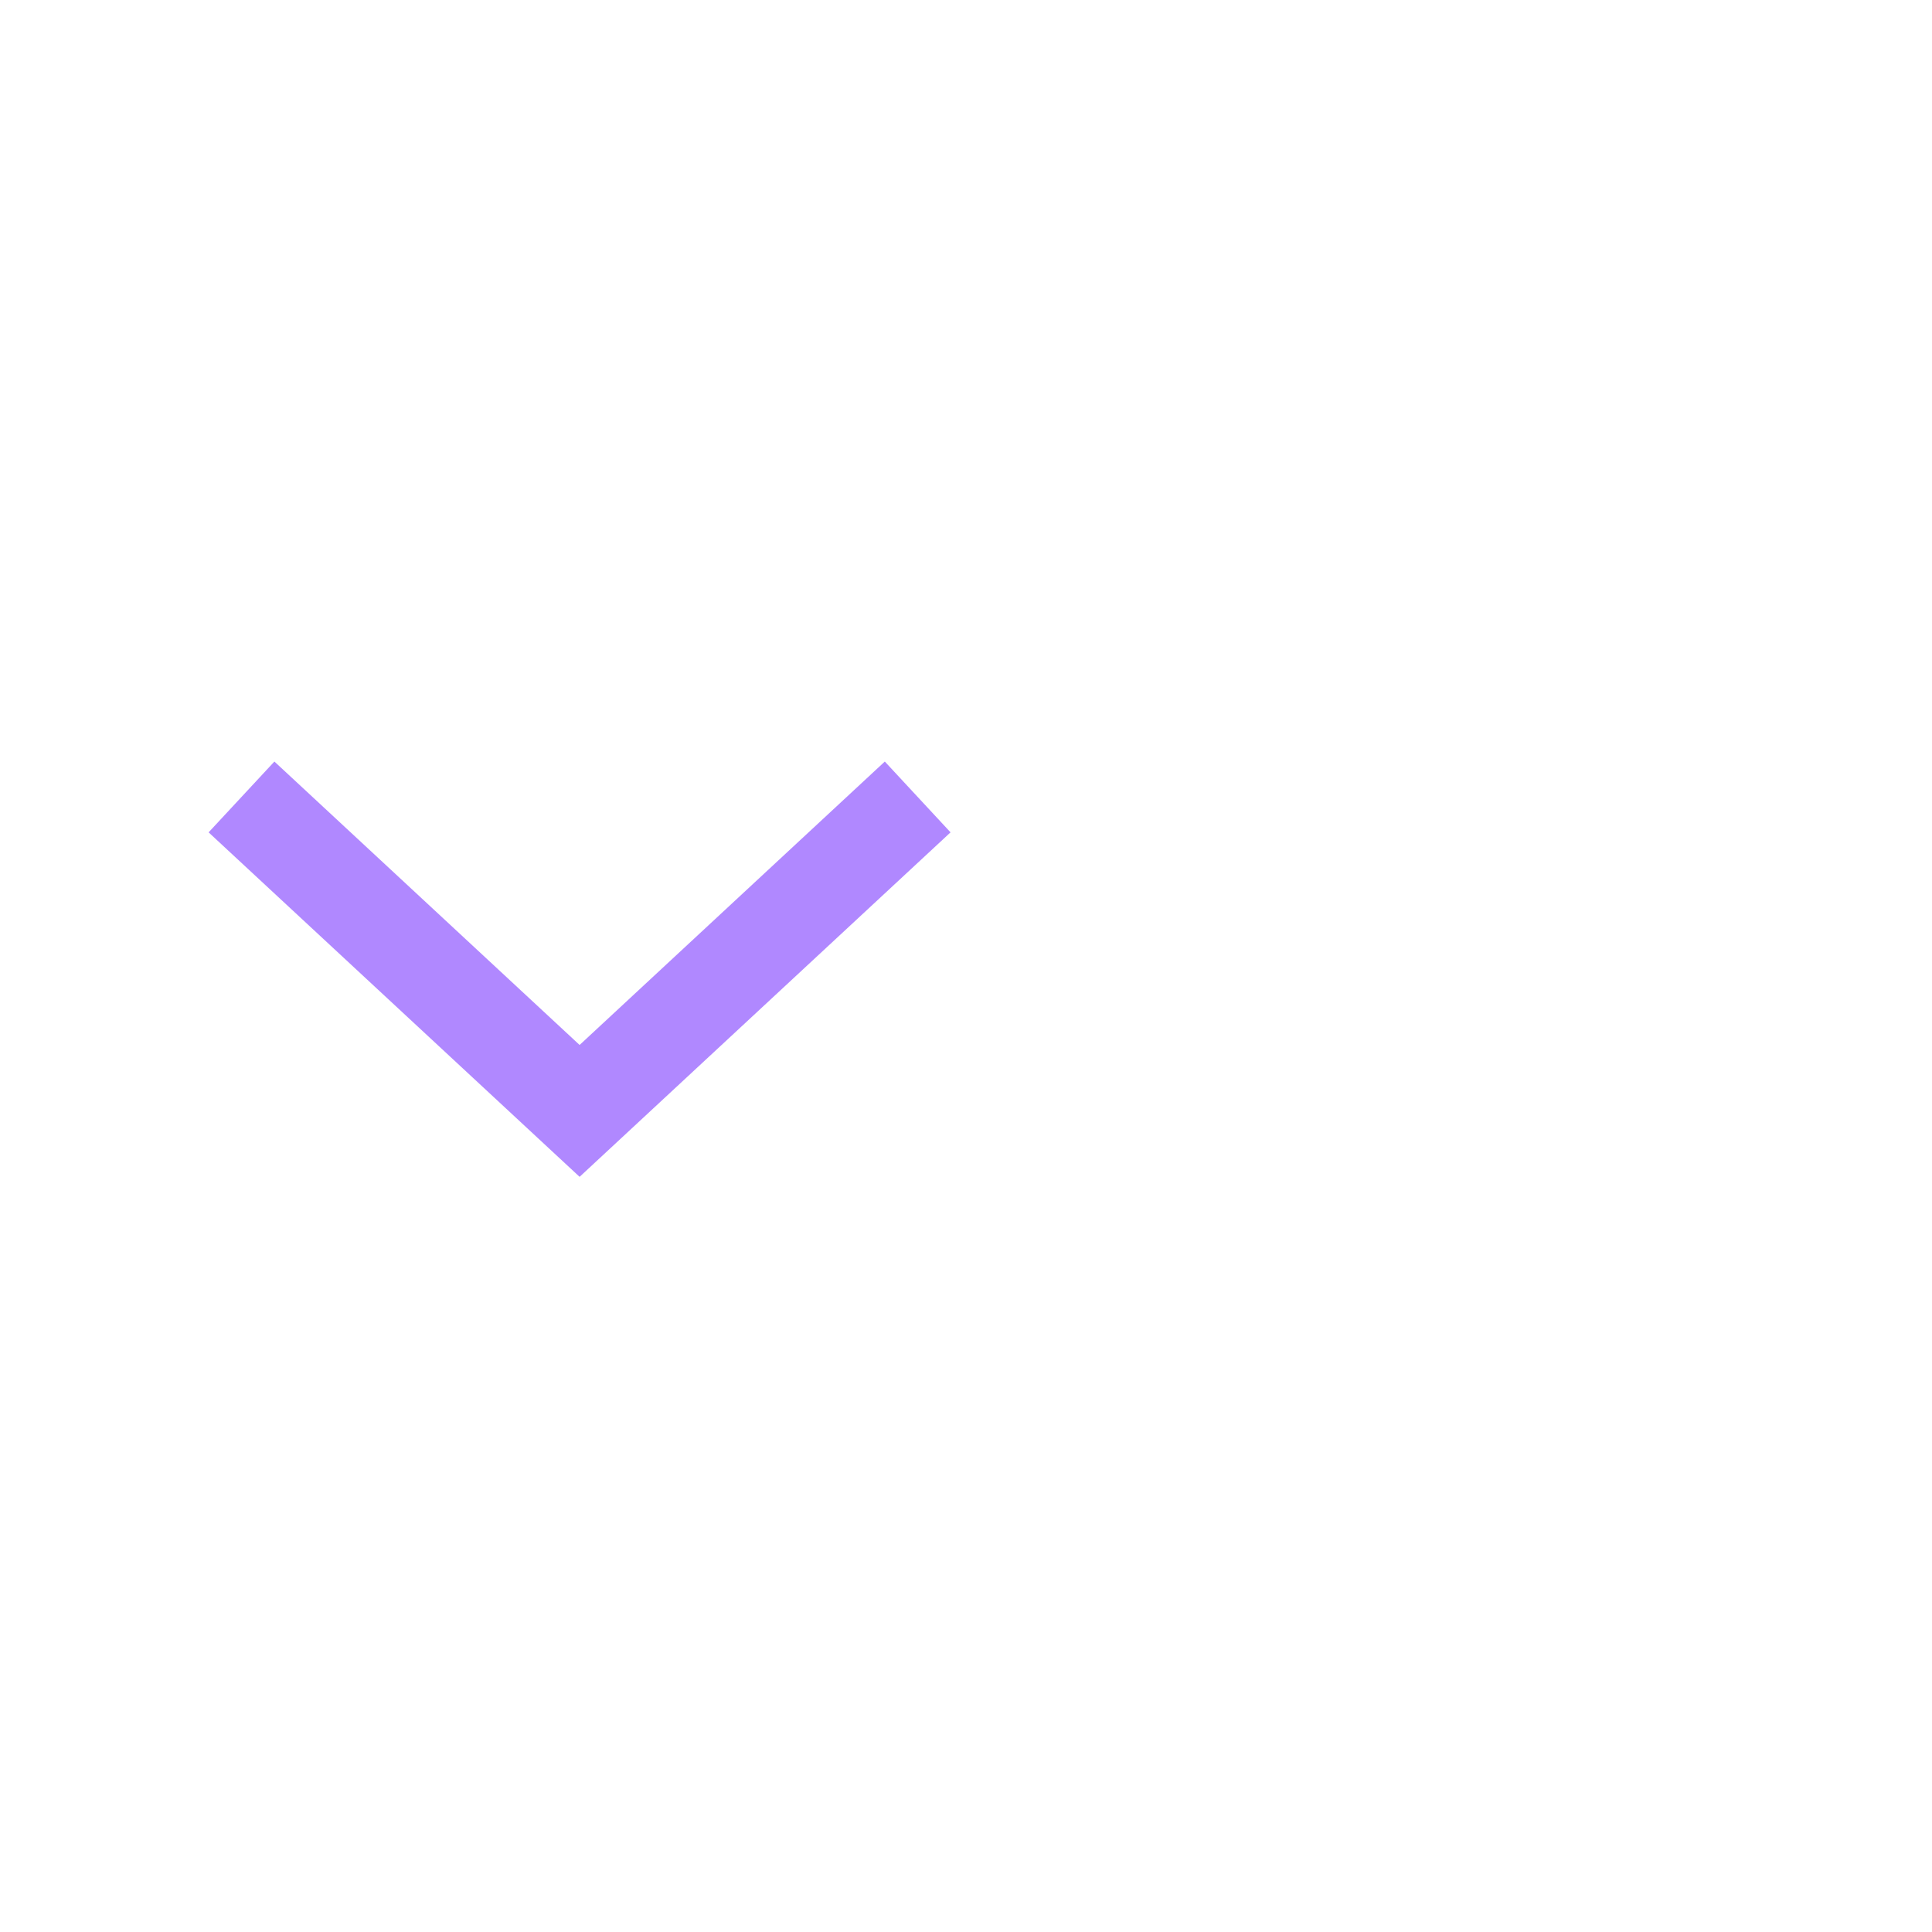
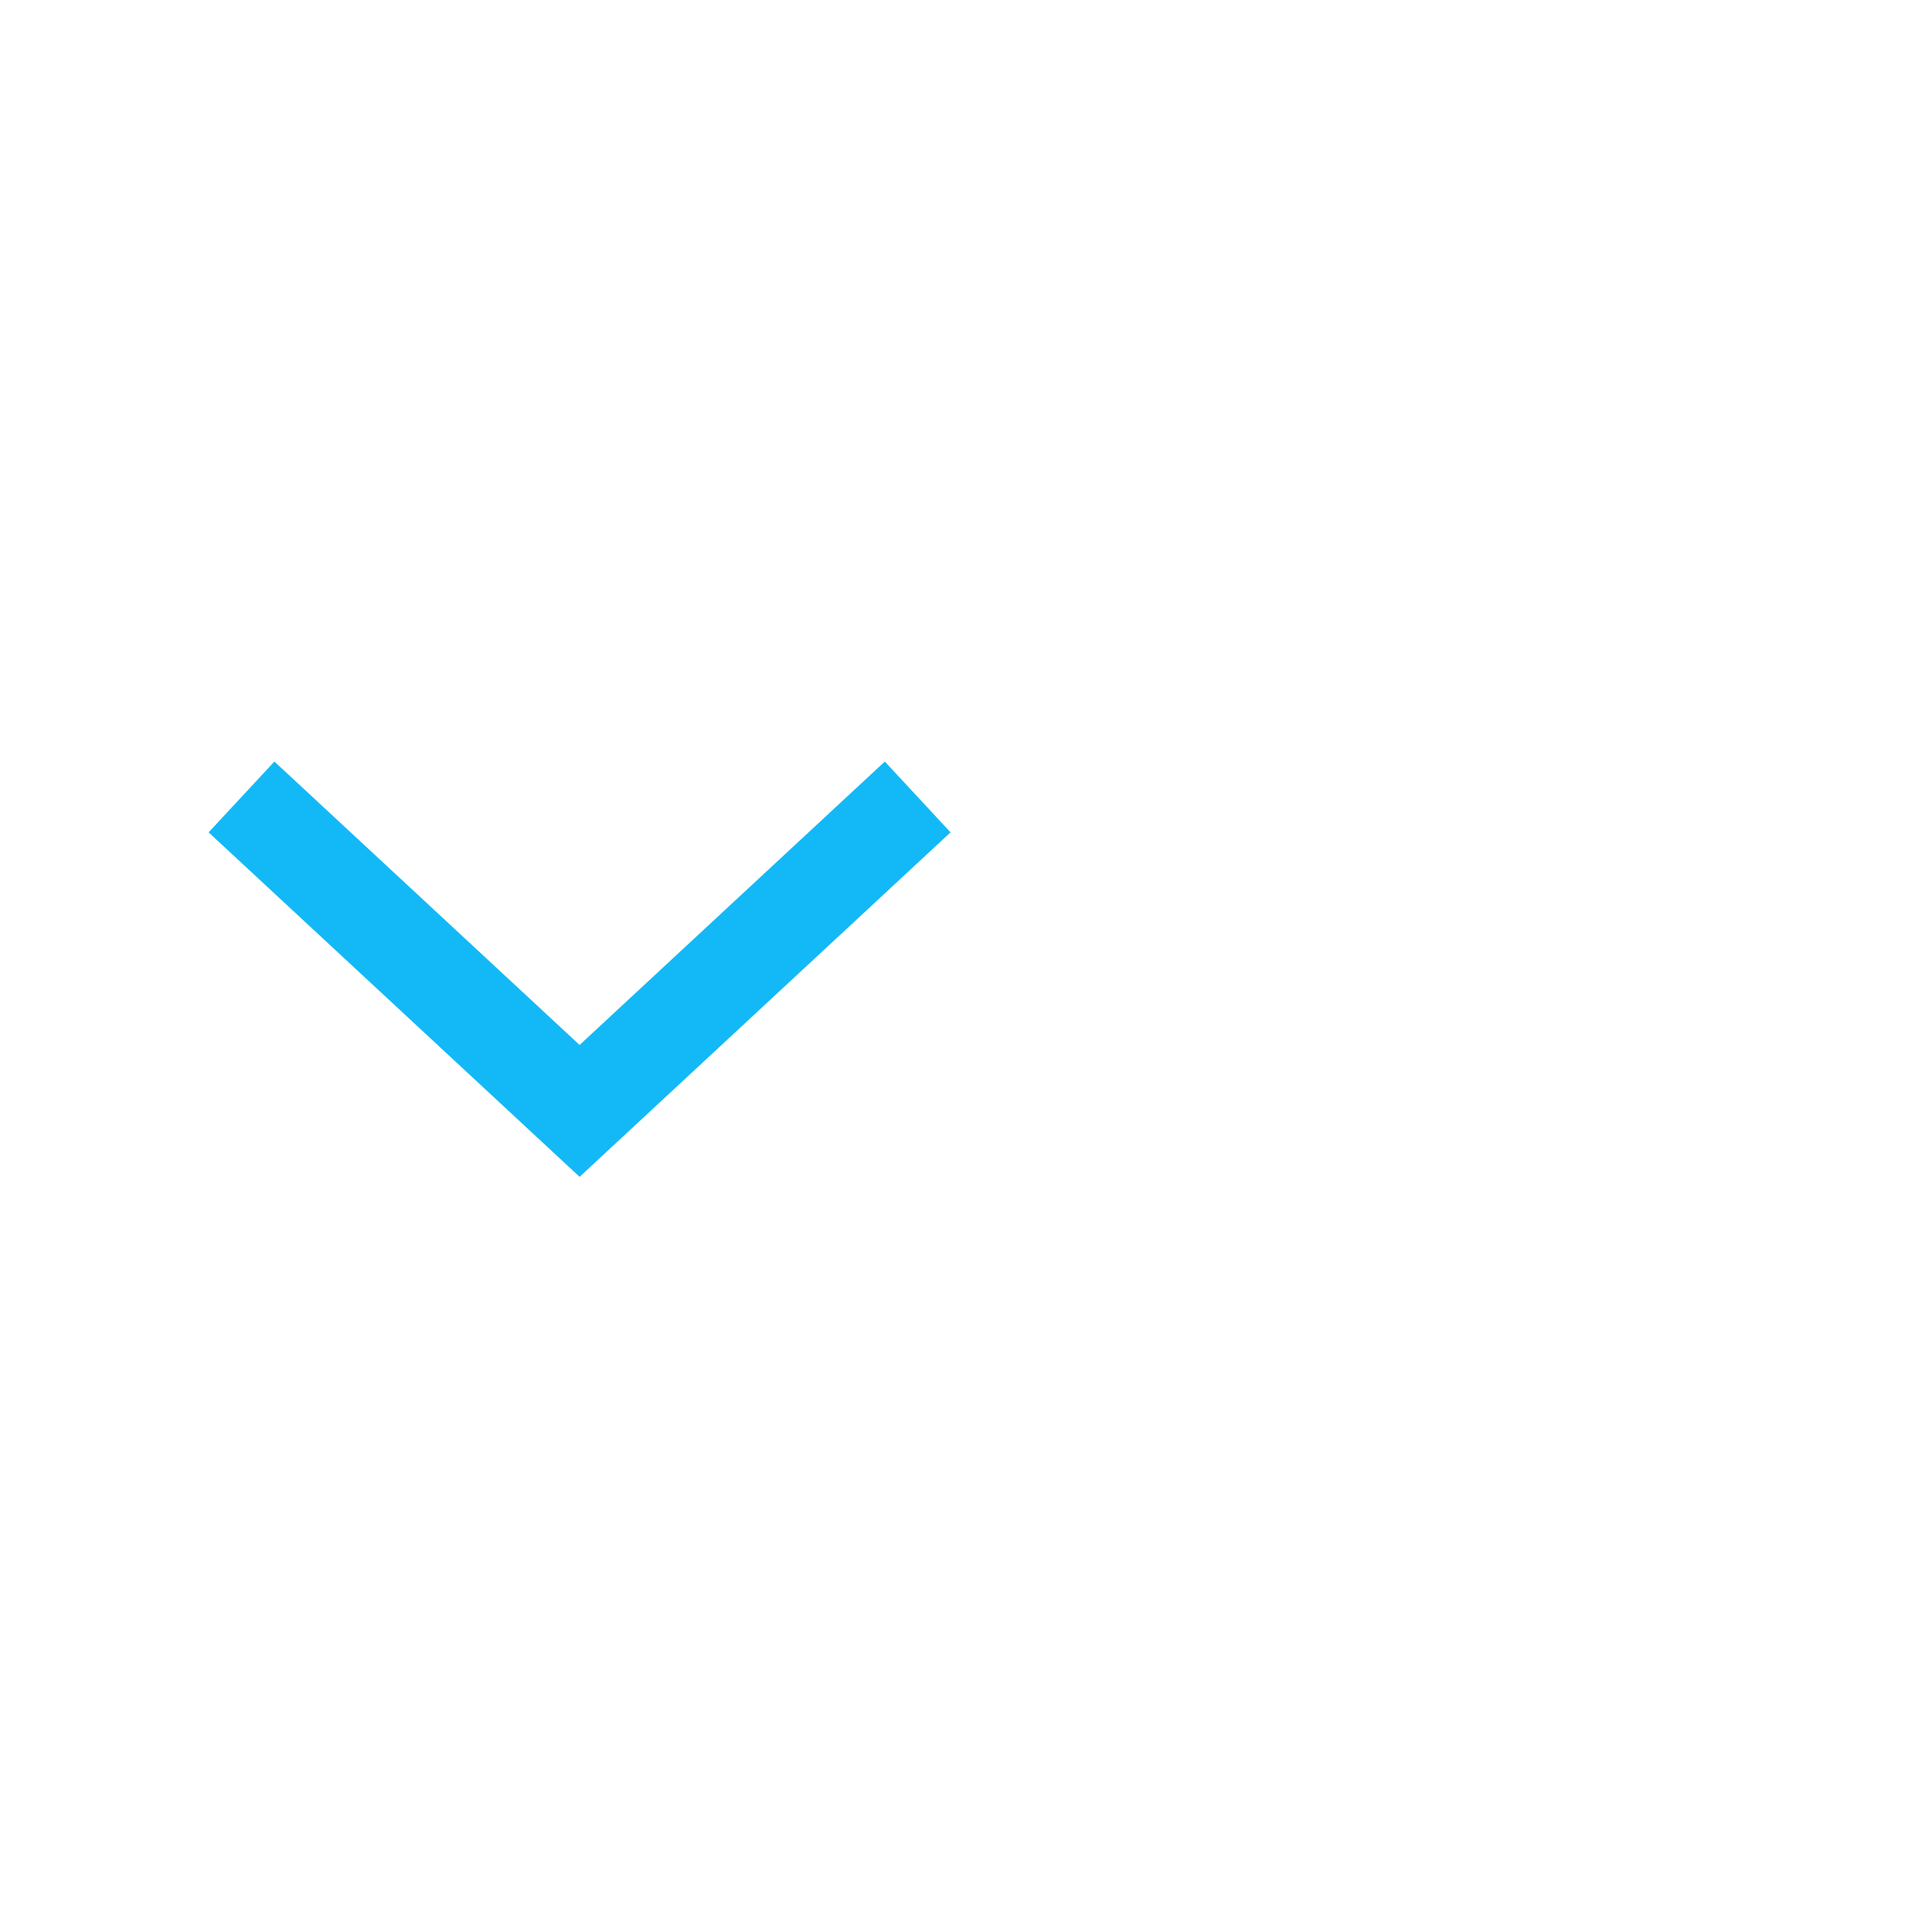
<svg xmlns="http://www.w3.org/2000/svg" width="40px" height="40px" viewBox="0 0 40 40" version="1.1">
  <g id="ComboBox" stroke="none" stroke-width="1" fill="none" fill-rule="evenodd">
    <g id="ic-arrow-drop-down" transform="translate(0, 8)">
-       <g id="Group_8822" transform="translate(4.319, 7.767)" fill="#B088FF">
+       <g id="Group_8822" transform="translate(4.319, 7.767)" fill="#13b9f6">
        <polygon id="Path_18879" points="7.681 8.598 0 1.466 1.362 0 7.681 5.868 14 -8.8817842e-16 15.361 1.466" />
      </g>
      <polygon id="Rectangle_4407" points="0 0 24 0 24 24 0 24" />
    </g>
  </g>
</svg>
